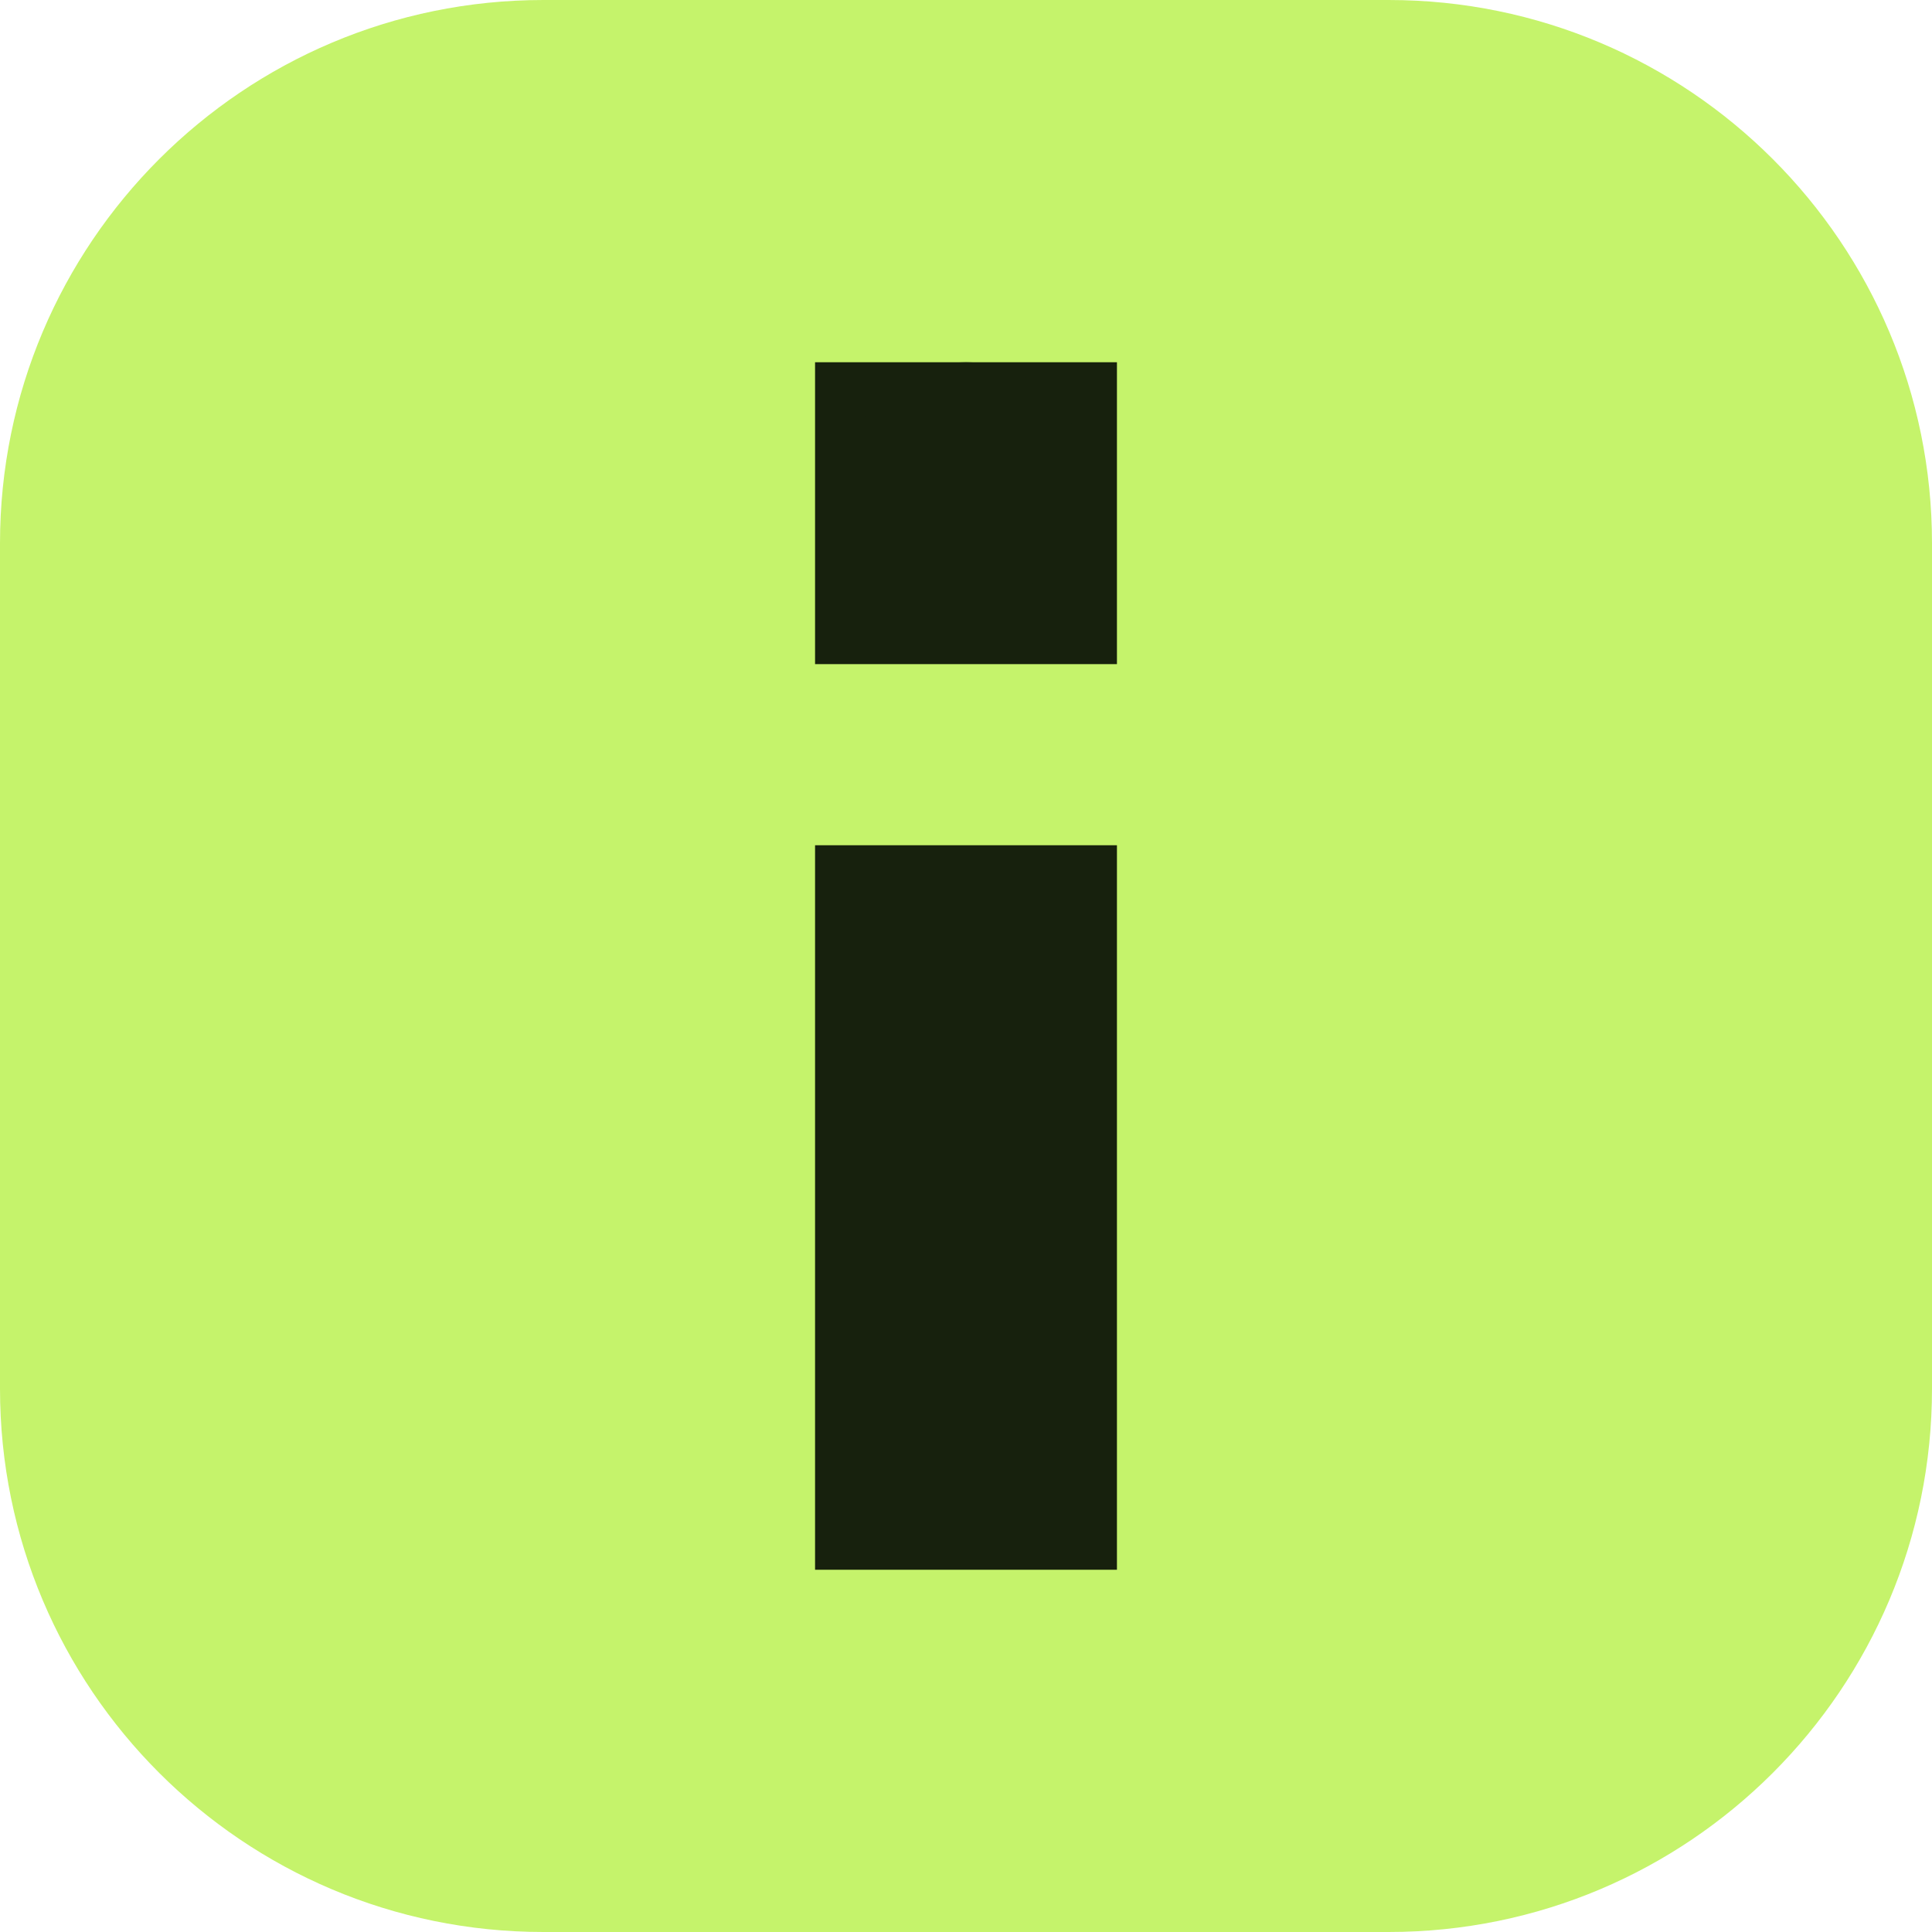
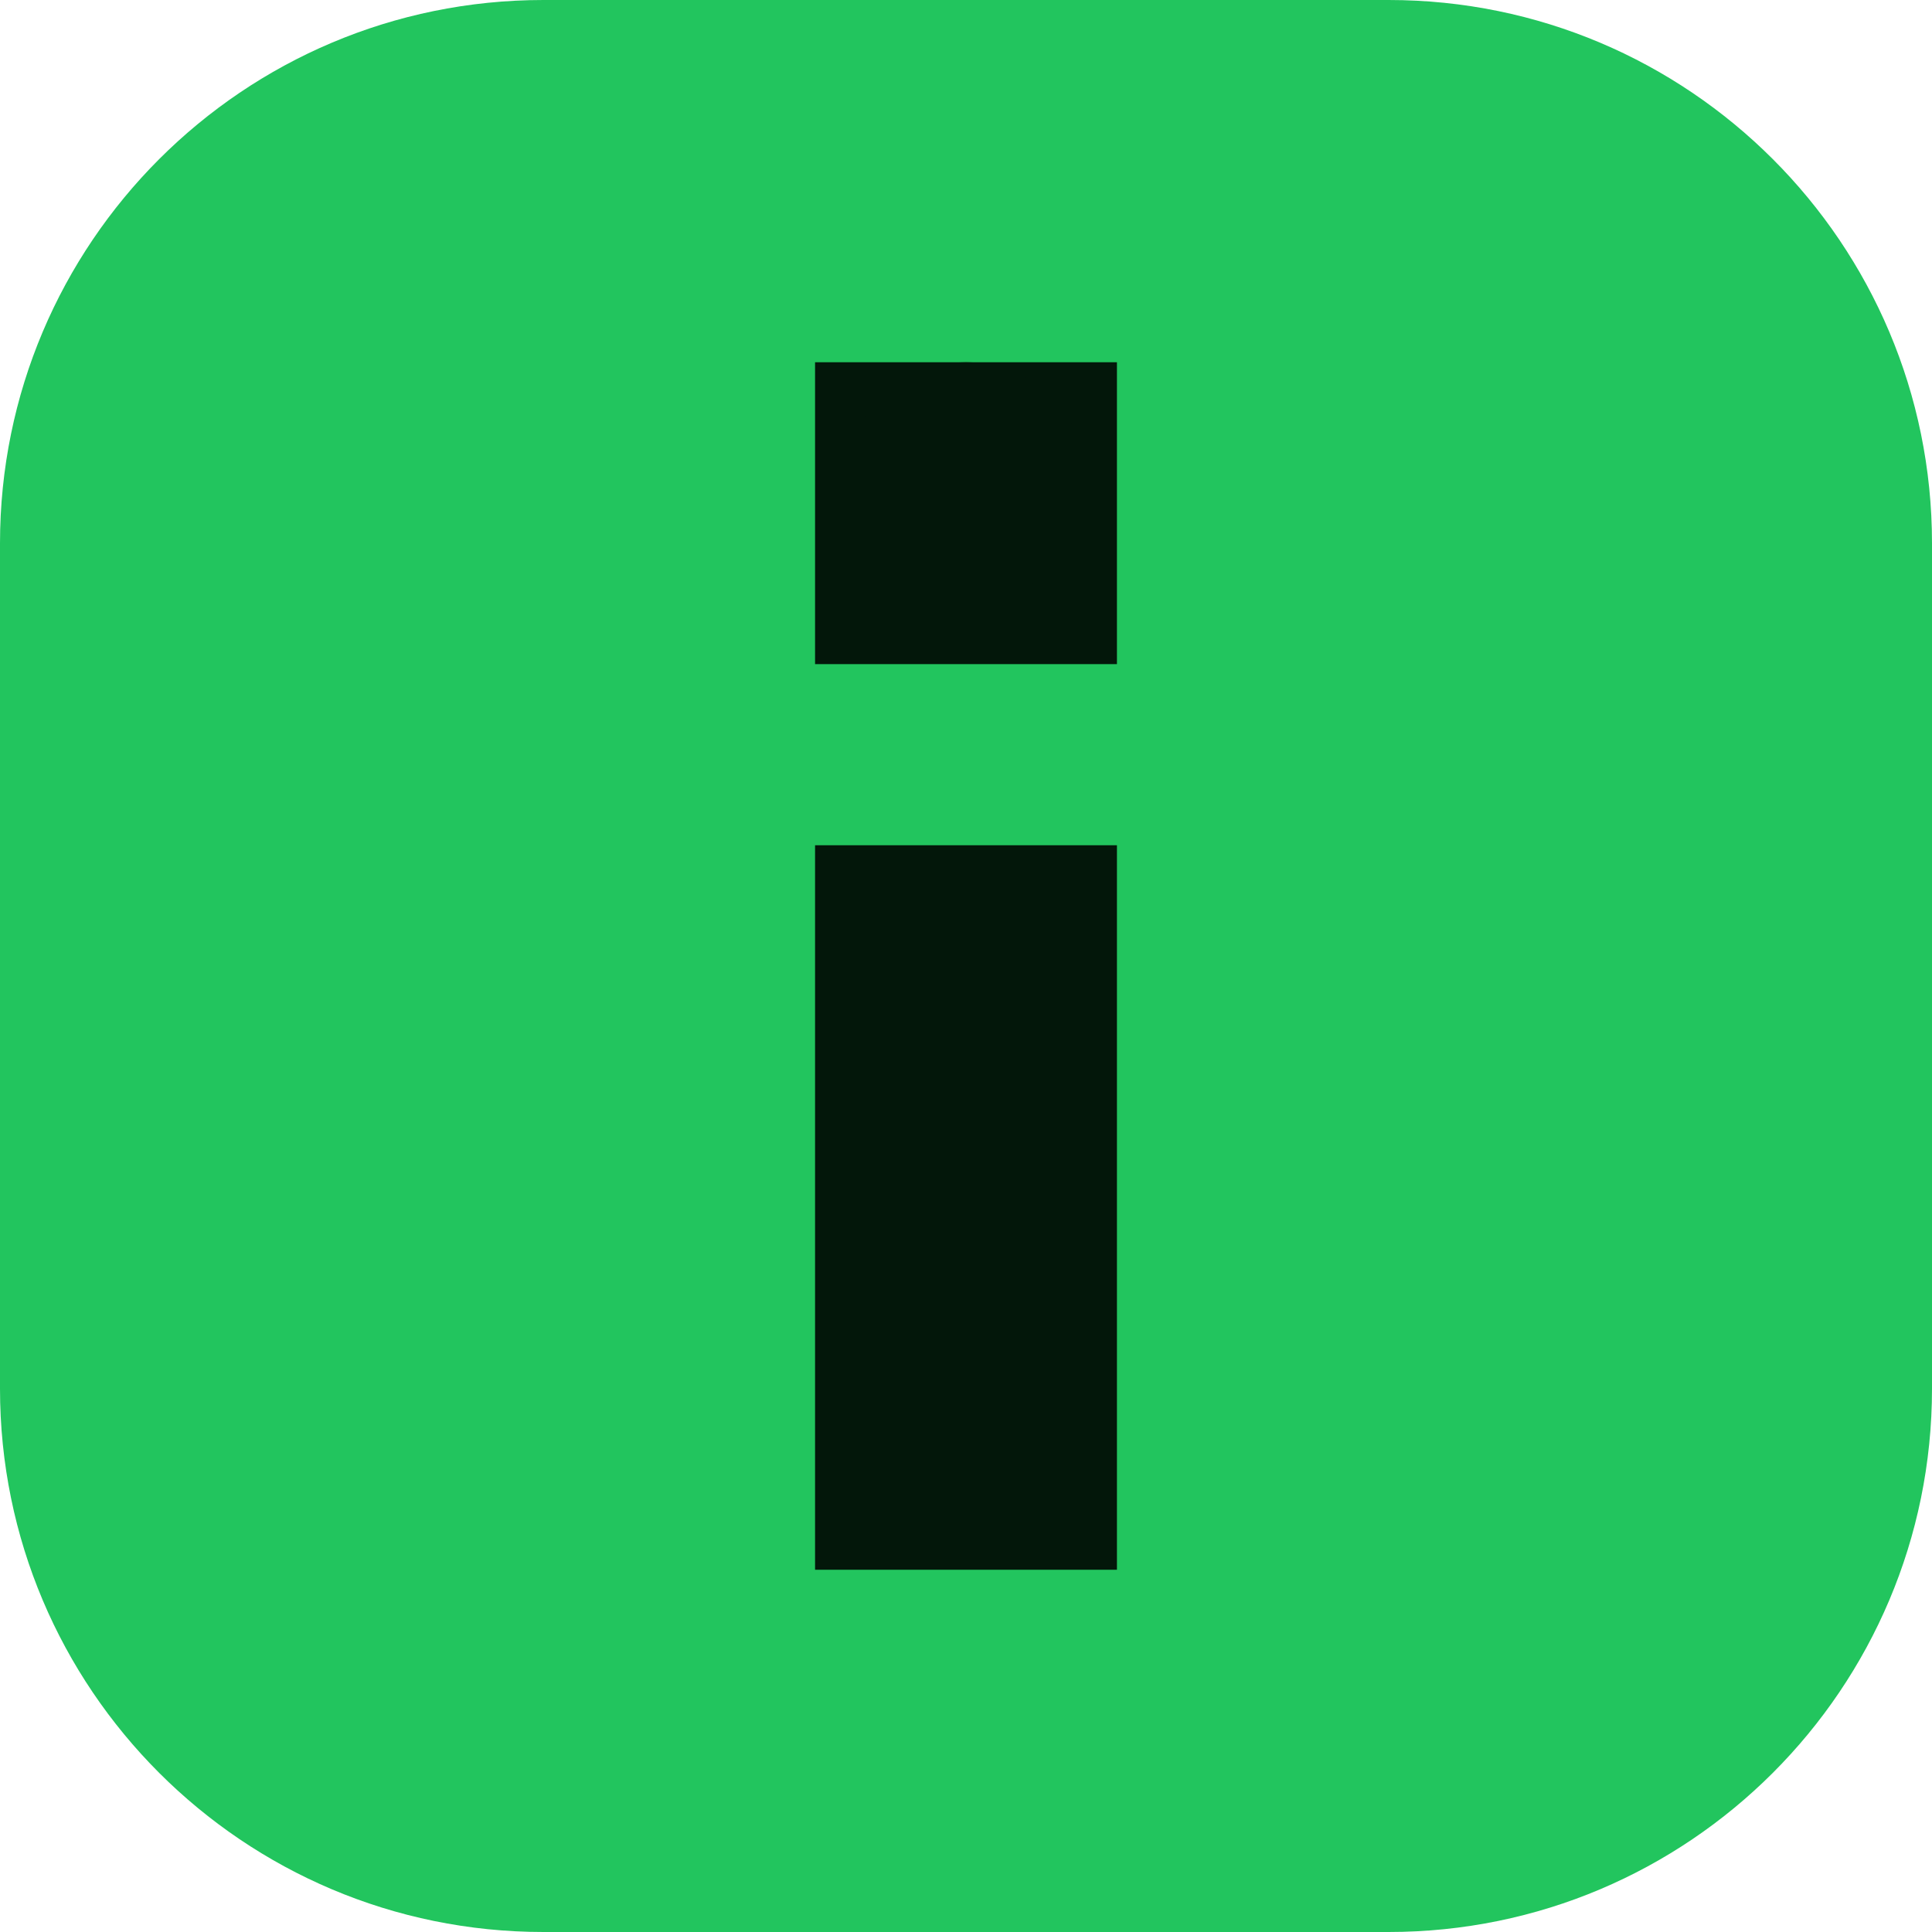
<svg xmlns="http://www.w3.org/2000/svg" viewBox="0 0 64 64">
-   <rect width="64" height="64" rx="18" fill="#c5f36b" />
-   <path d="M27 12h10v10H27zM27 28h10v24H27z" fill="#17210d" />
-   <circle cx="32" cy="16" r="4" fill="#17210d" />
+   <rect width="64" height="64" rx="18" fill="#22c55e" />
+   <path d="M27 12h10v10H27zM27 28h10v24H27z" fill="#03170a" />
+   <circle cx="32" cy="16" r="4" fill="#03170a" />
</svg>
